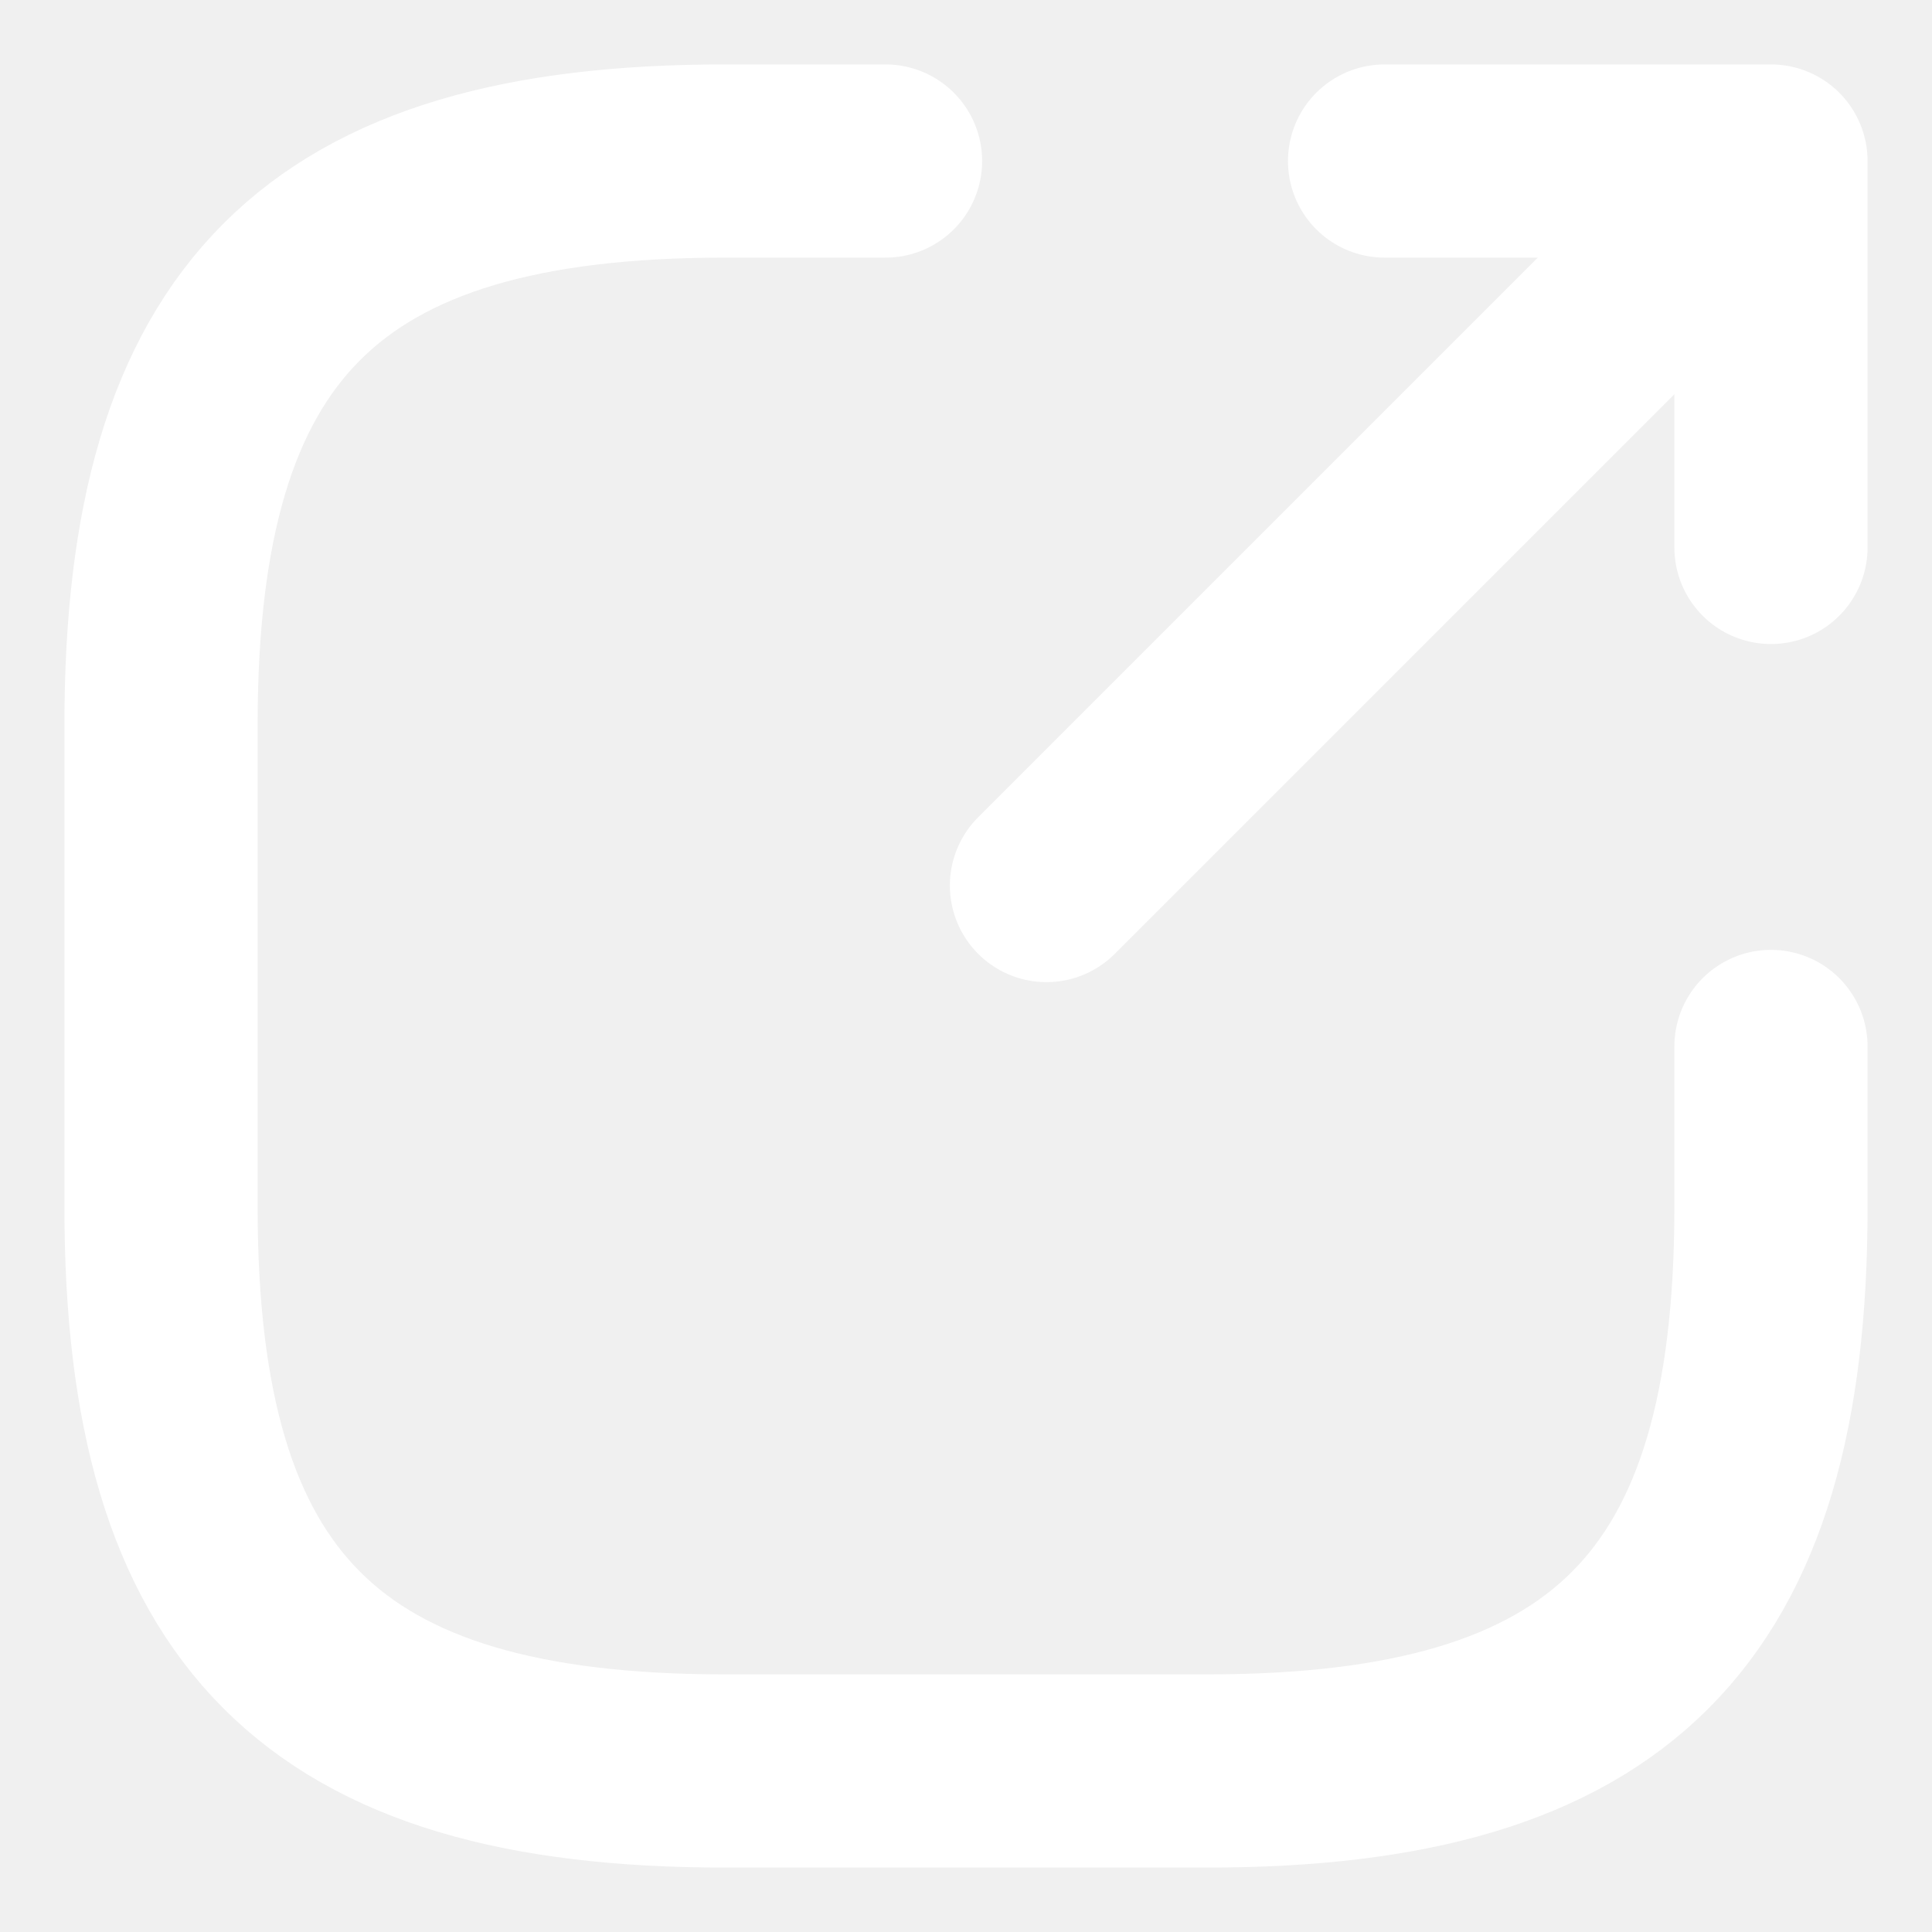
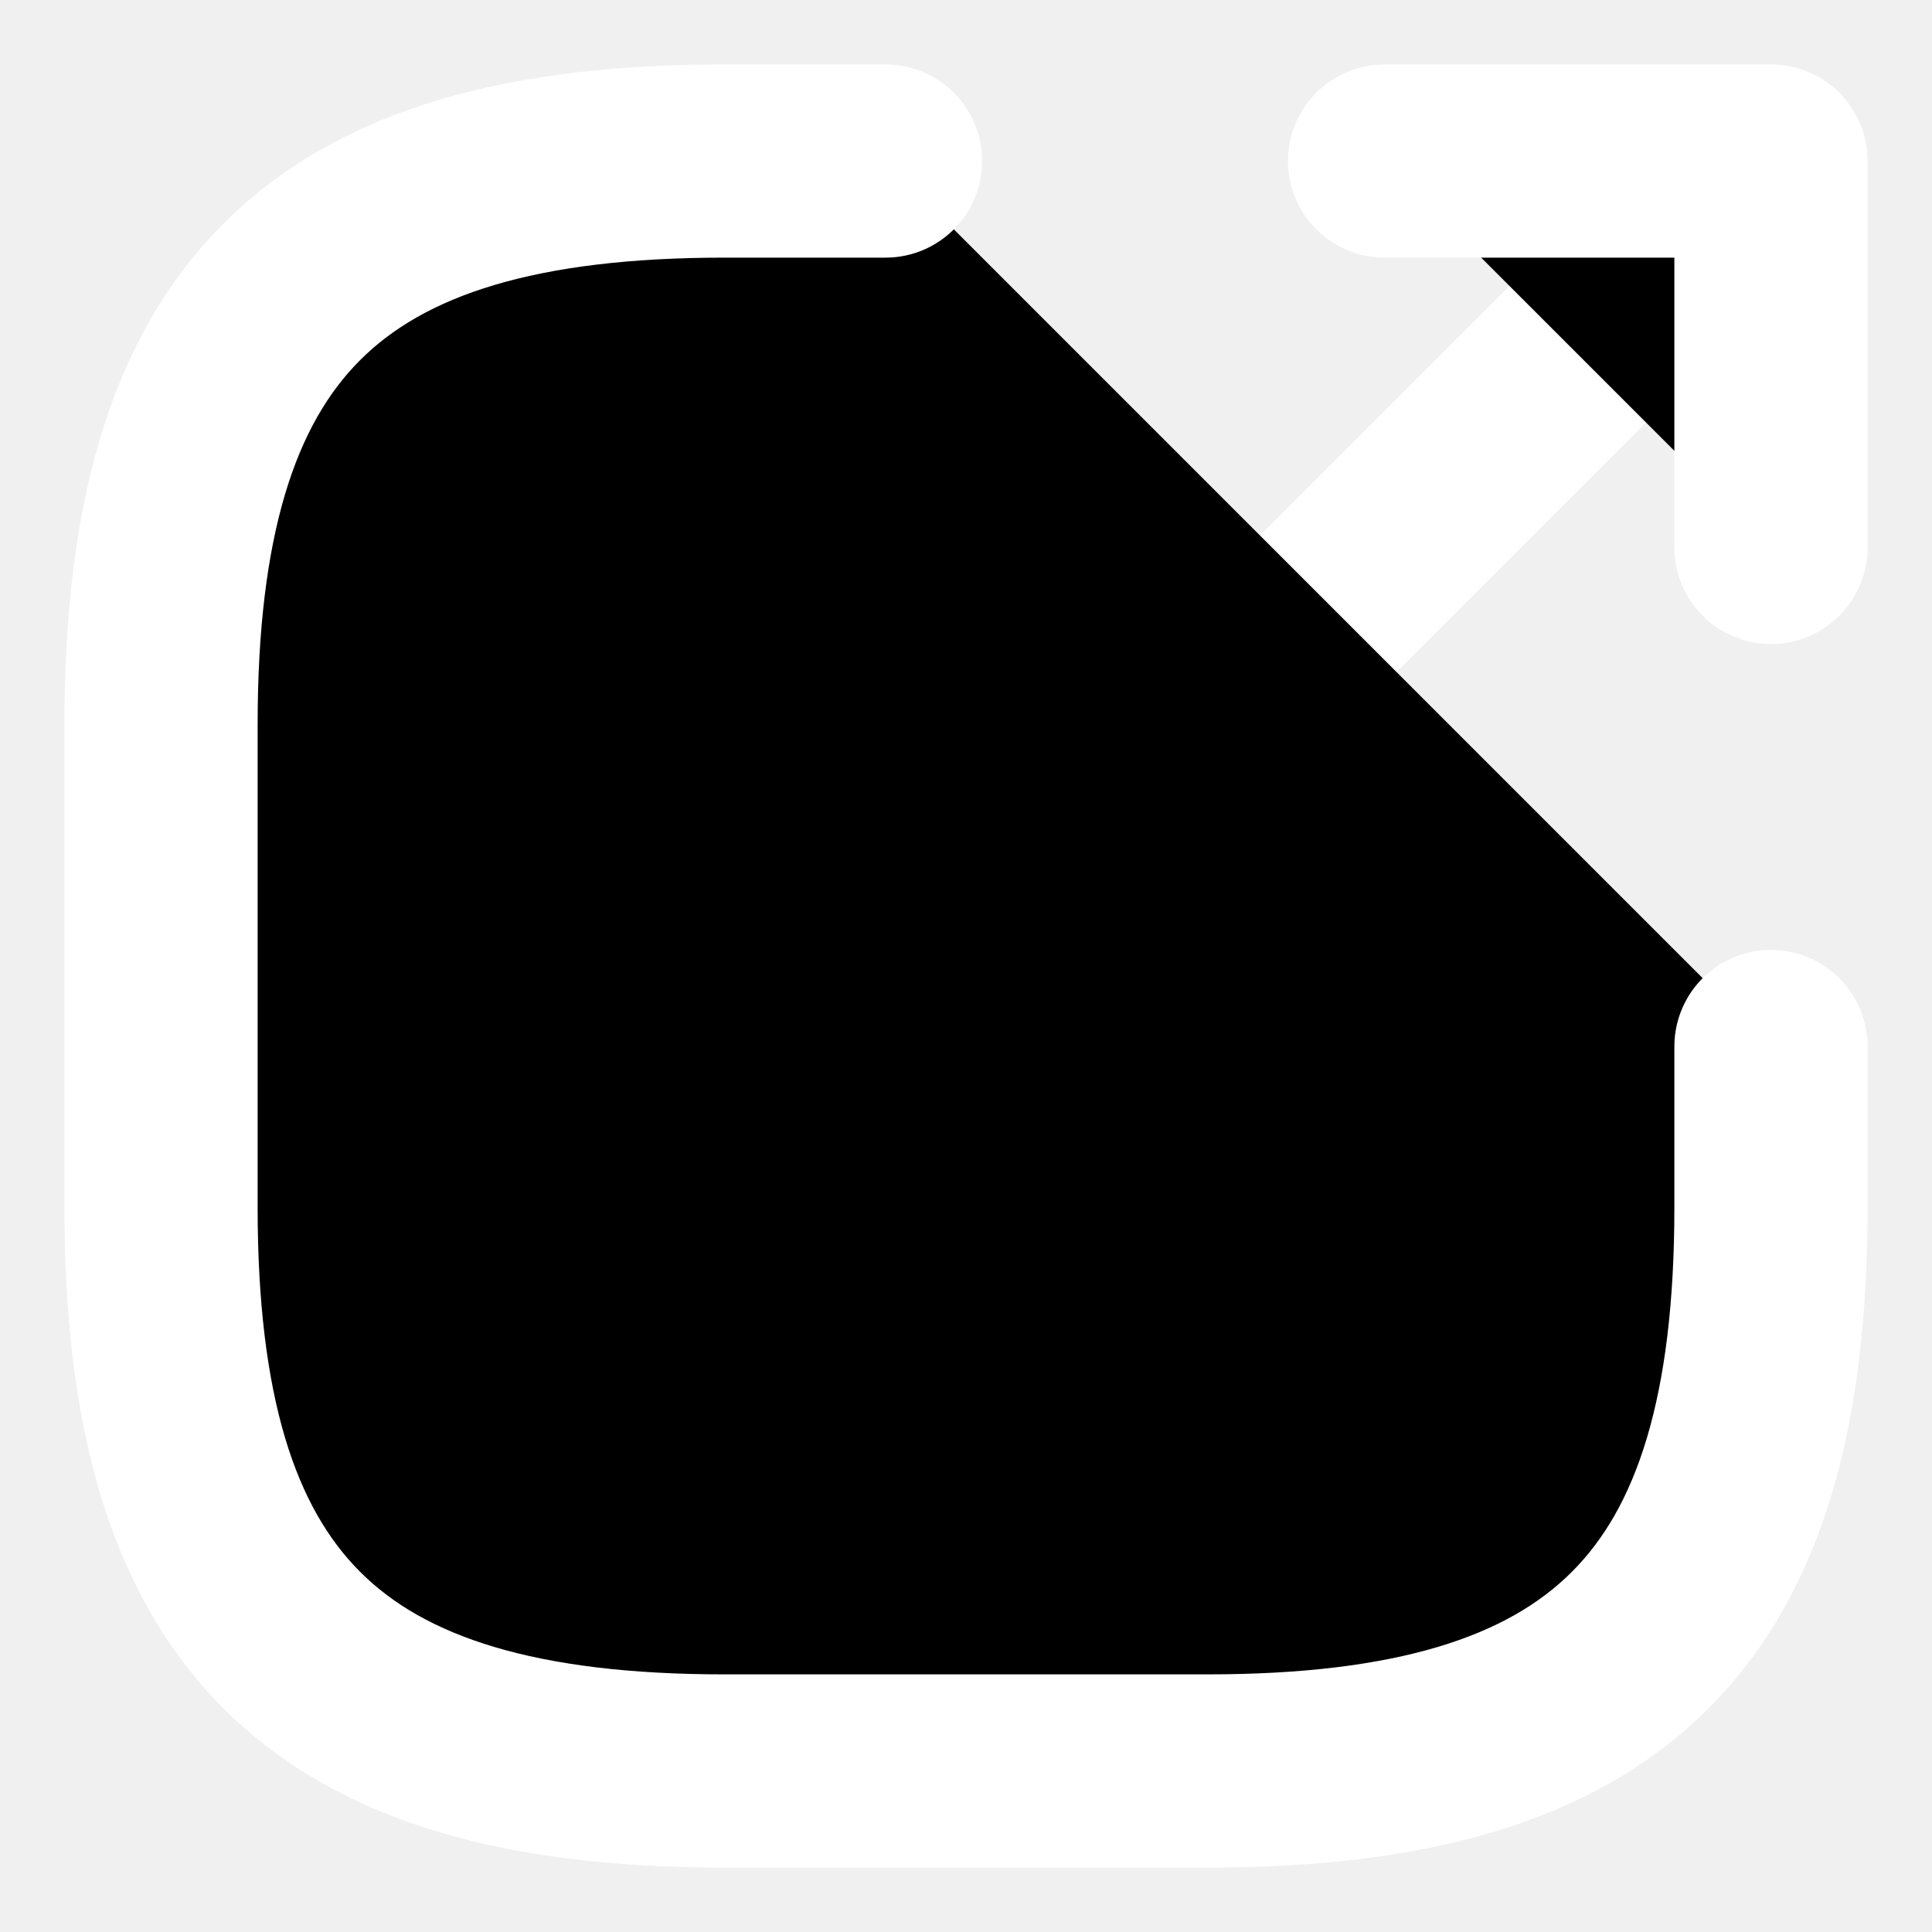
- <svg xmlns="http://www.w3.org/2000/svg" width="20" height="20" viewBox="0 0 20 20" fill="none">
+ <svg xmlns="http://www.w3.org/2000/svg" viewBox="0 0 20 20" fill="currentColor">
  <path d="M10.833 9.167L17.667 2.333" stroke="white" stroke-width="2" stroke-linecap="round" stroke-linejoin="round" />
  <path d="M18.333 5.667V1.667H14.333" stroke="white" stroke-width="2" stroke-linecap="round" stroke-linejoin="round" />
  <path d="M9.167 1.667H7.5C3.333 1.667 1.667 3.333 1.667 7.5V12.5C1.667 16.666 3.333 18.333 7.5 18.333H12.5C16.667 18.333 18.333 16.666 18.333 12.5V10.833" stroke="white" stroke-width="2" stroke-linecap="round" stroke-linejoin="round" />
</svg>
